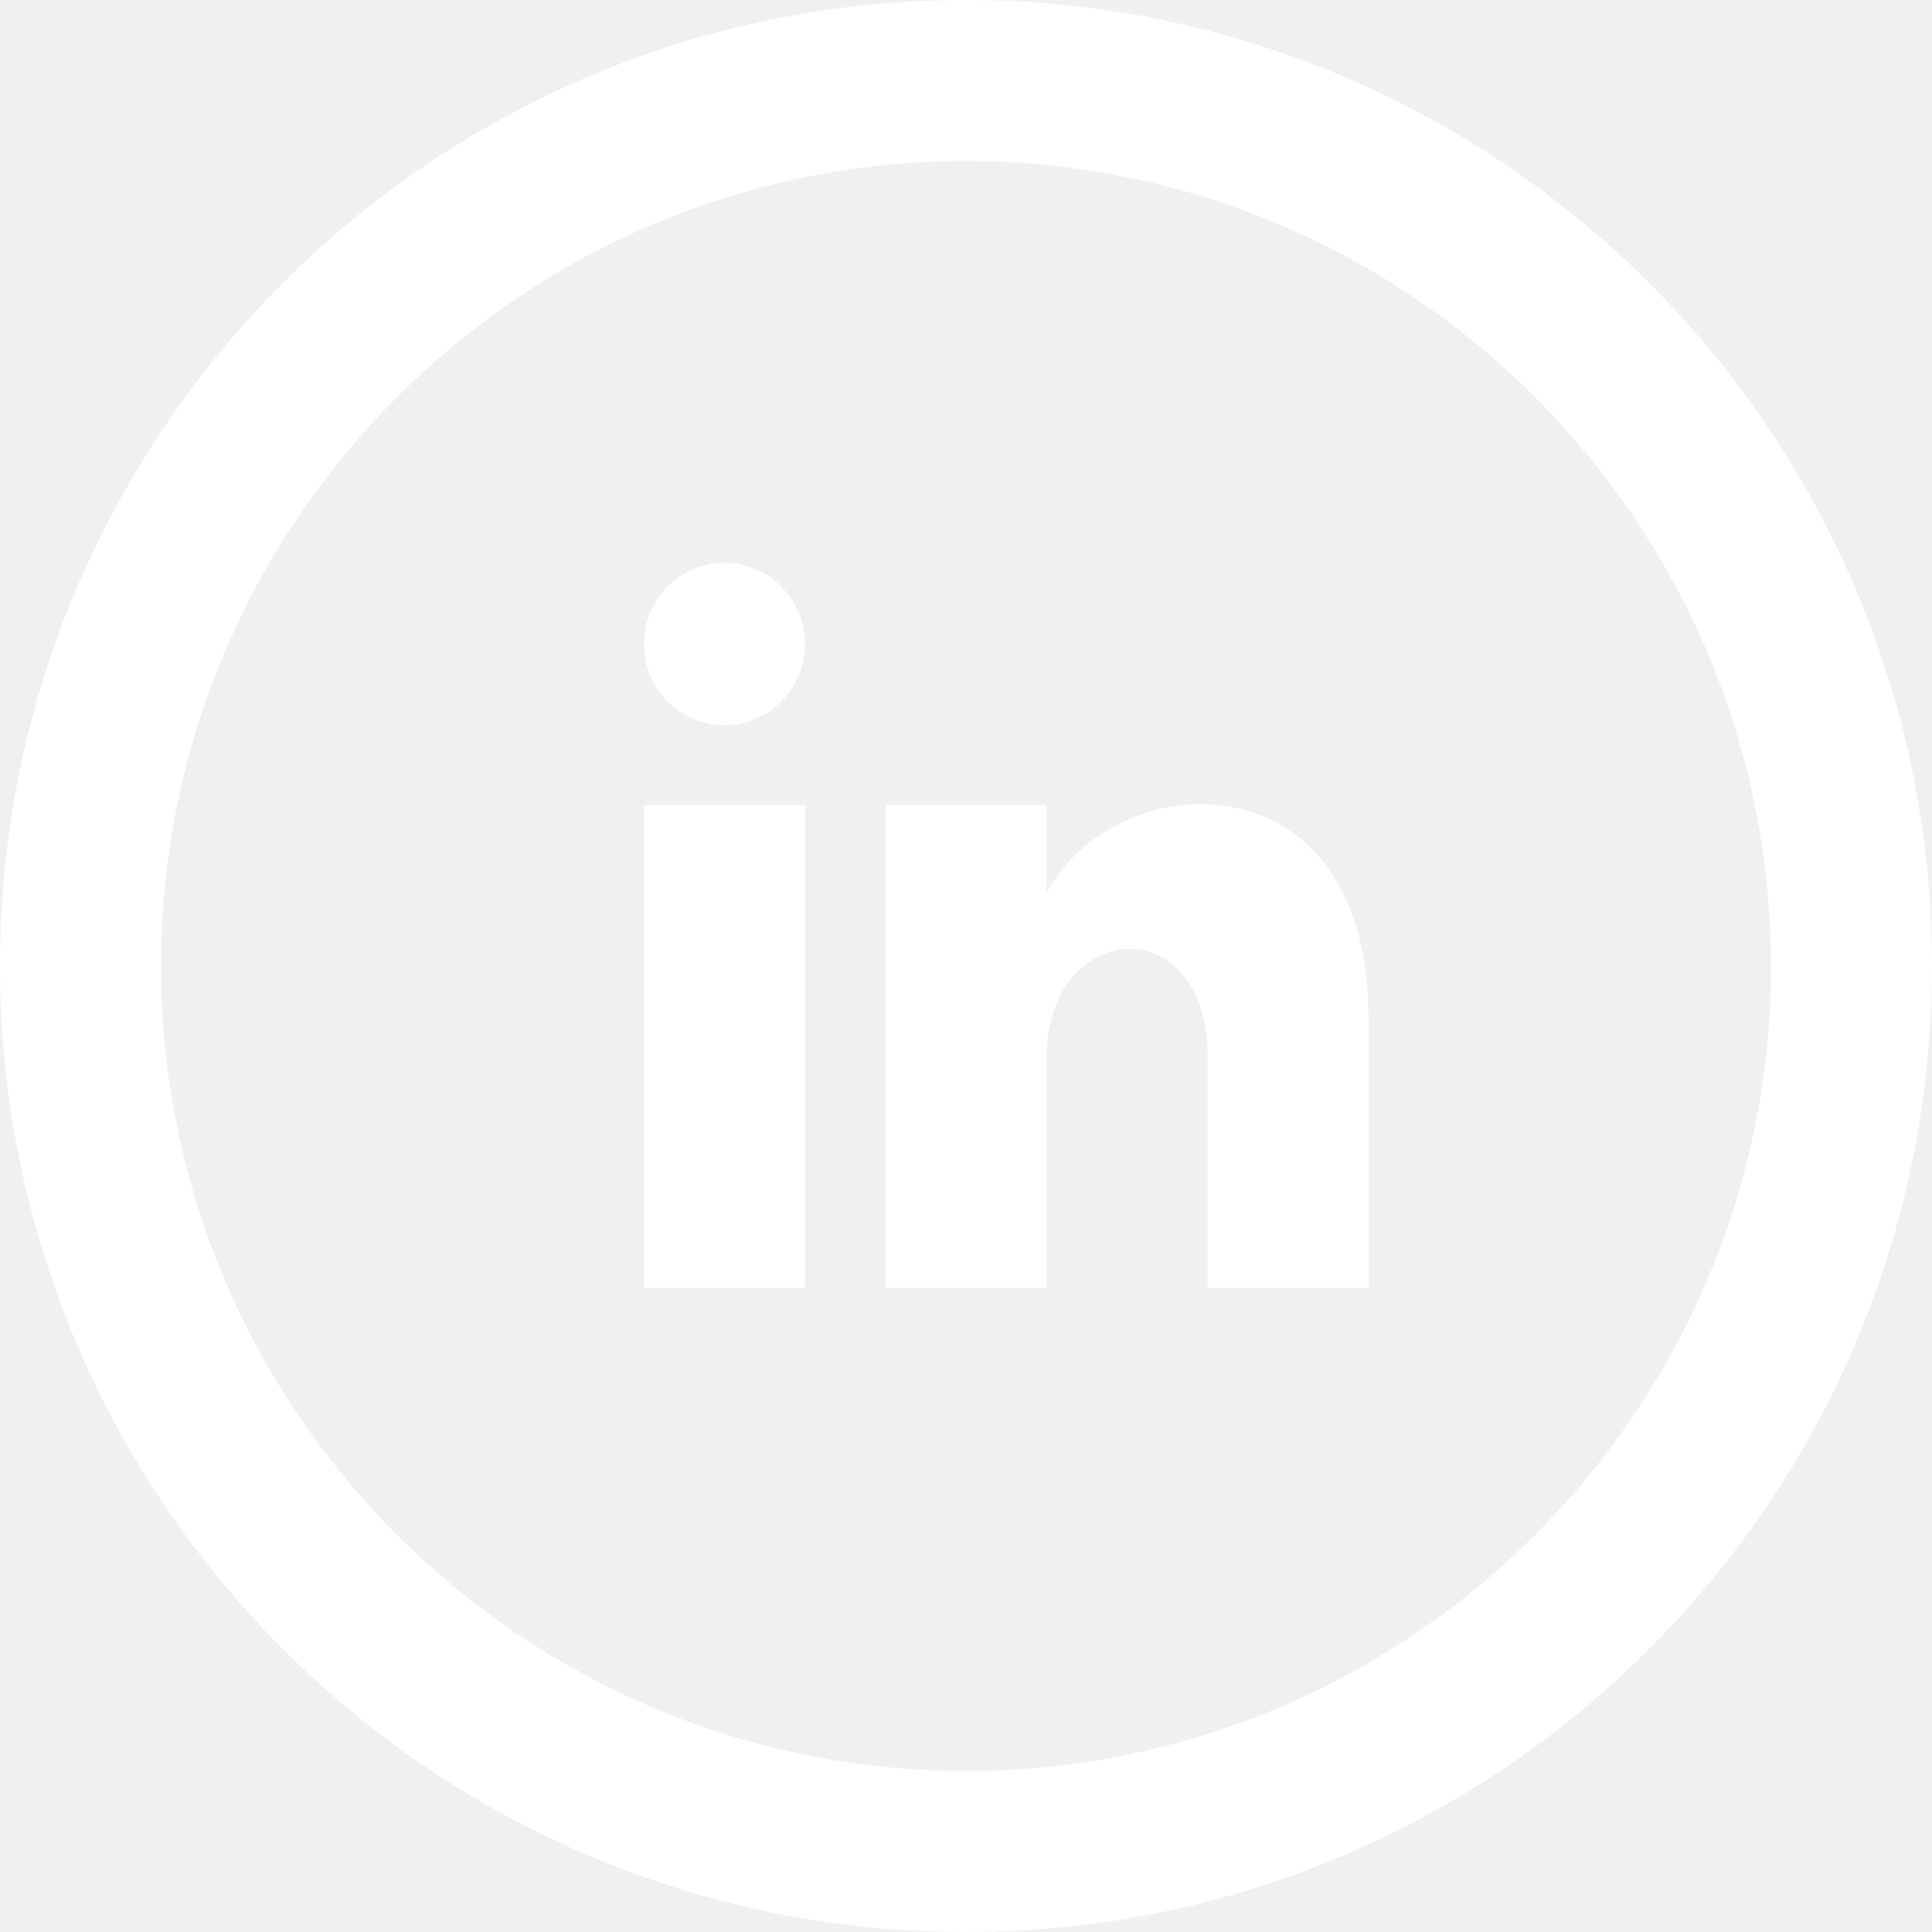
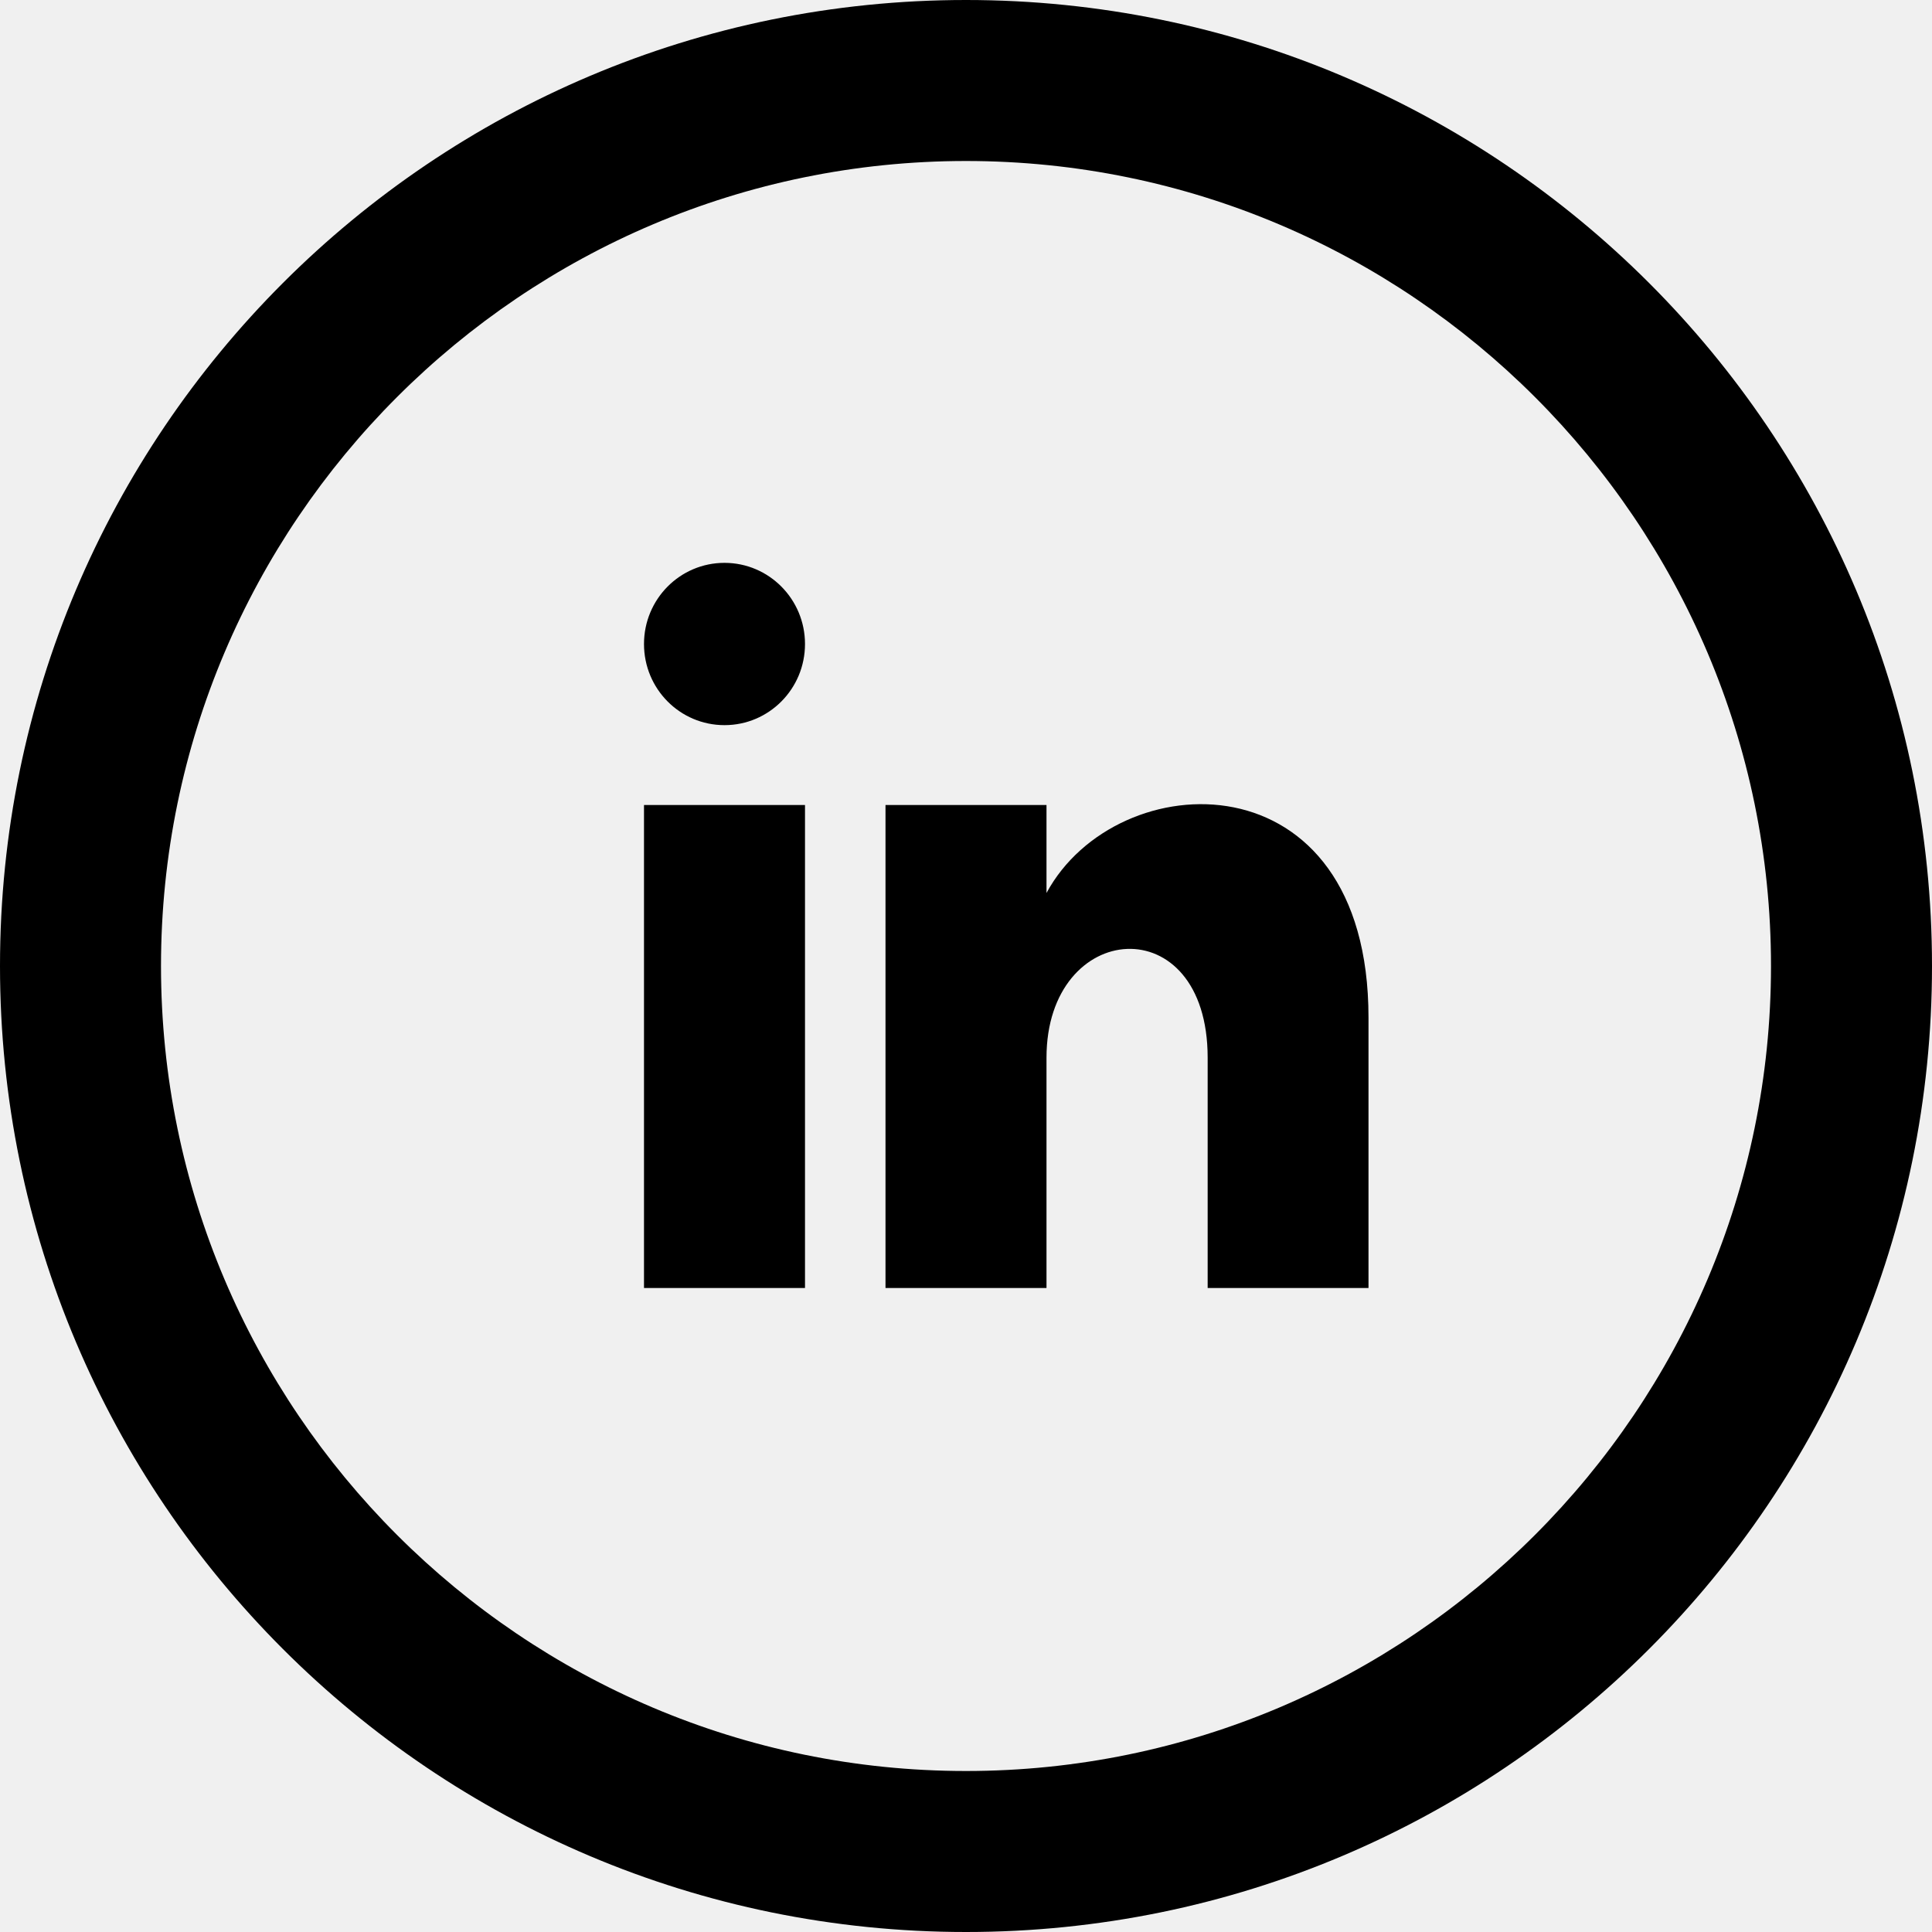
- <svg xmlns="http://www.w3.org/2000/svg" width="24" height="24" viewBox="0 0 24 24" fill="white">
+ <svg xmlns="http://www.w3.org/2000/svg" width="24" height="24" viewBox="0 0 24 24" fill="black">
  <path d="M12 2c5.514 0 10 4.486 10 10s-4.486 10-10 10-10-4.486-10-10 4.486-10 10-10zm0-2c-6.627 0-12 5.373-12 12s5.373 12 12 12 12-5.373 12-12-5.373-12-12-12zm-2 8c0 .557-.447 1.008-1 1.008s-1-.45-1-1.008c0-.557.447-1.008 1-1.008s1 .452 1 1.008zm0 2h-2v6h2v-6zm3 0h-2v6h2v-2.861c0-1.722 2.002-1.881 2.002 0v2.861h1.998v-3.359c0-3.284-3.128-3.164-4-1.548v-1.093z" />
</svg>
